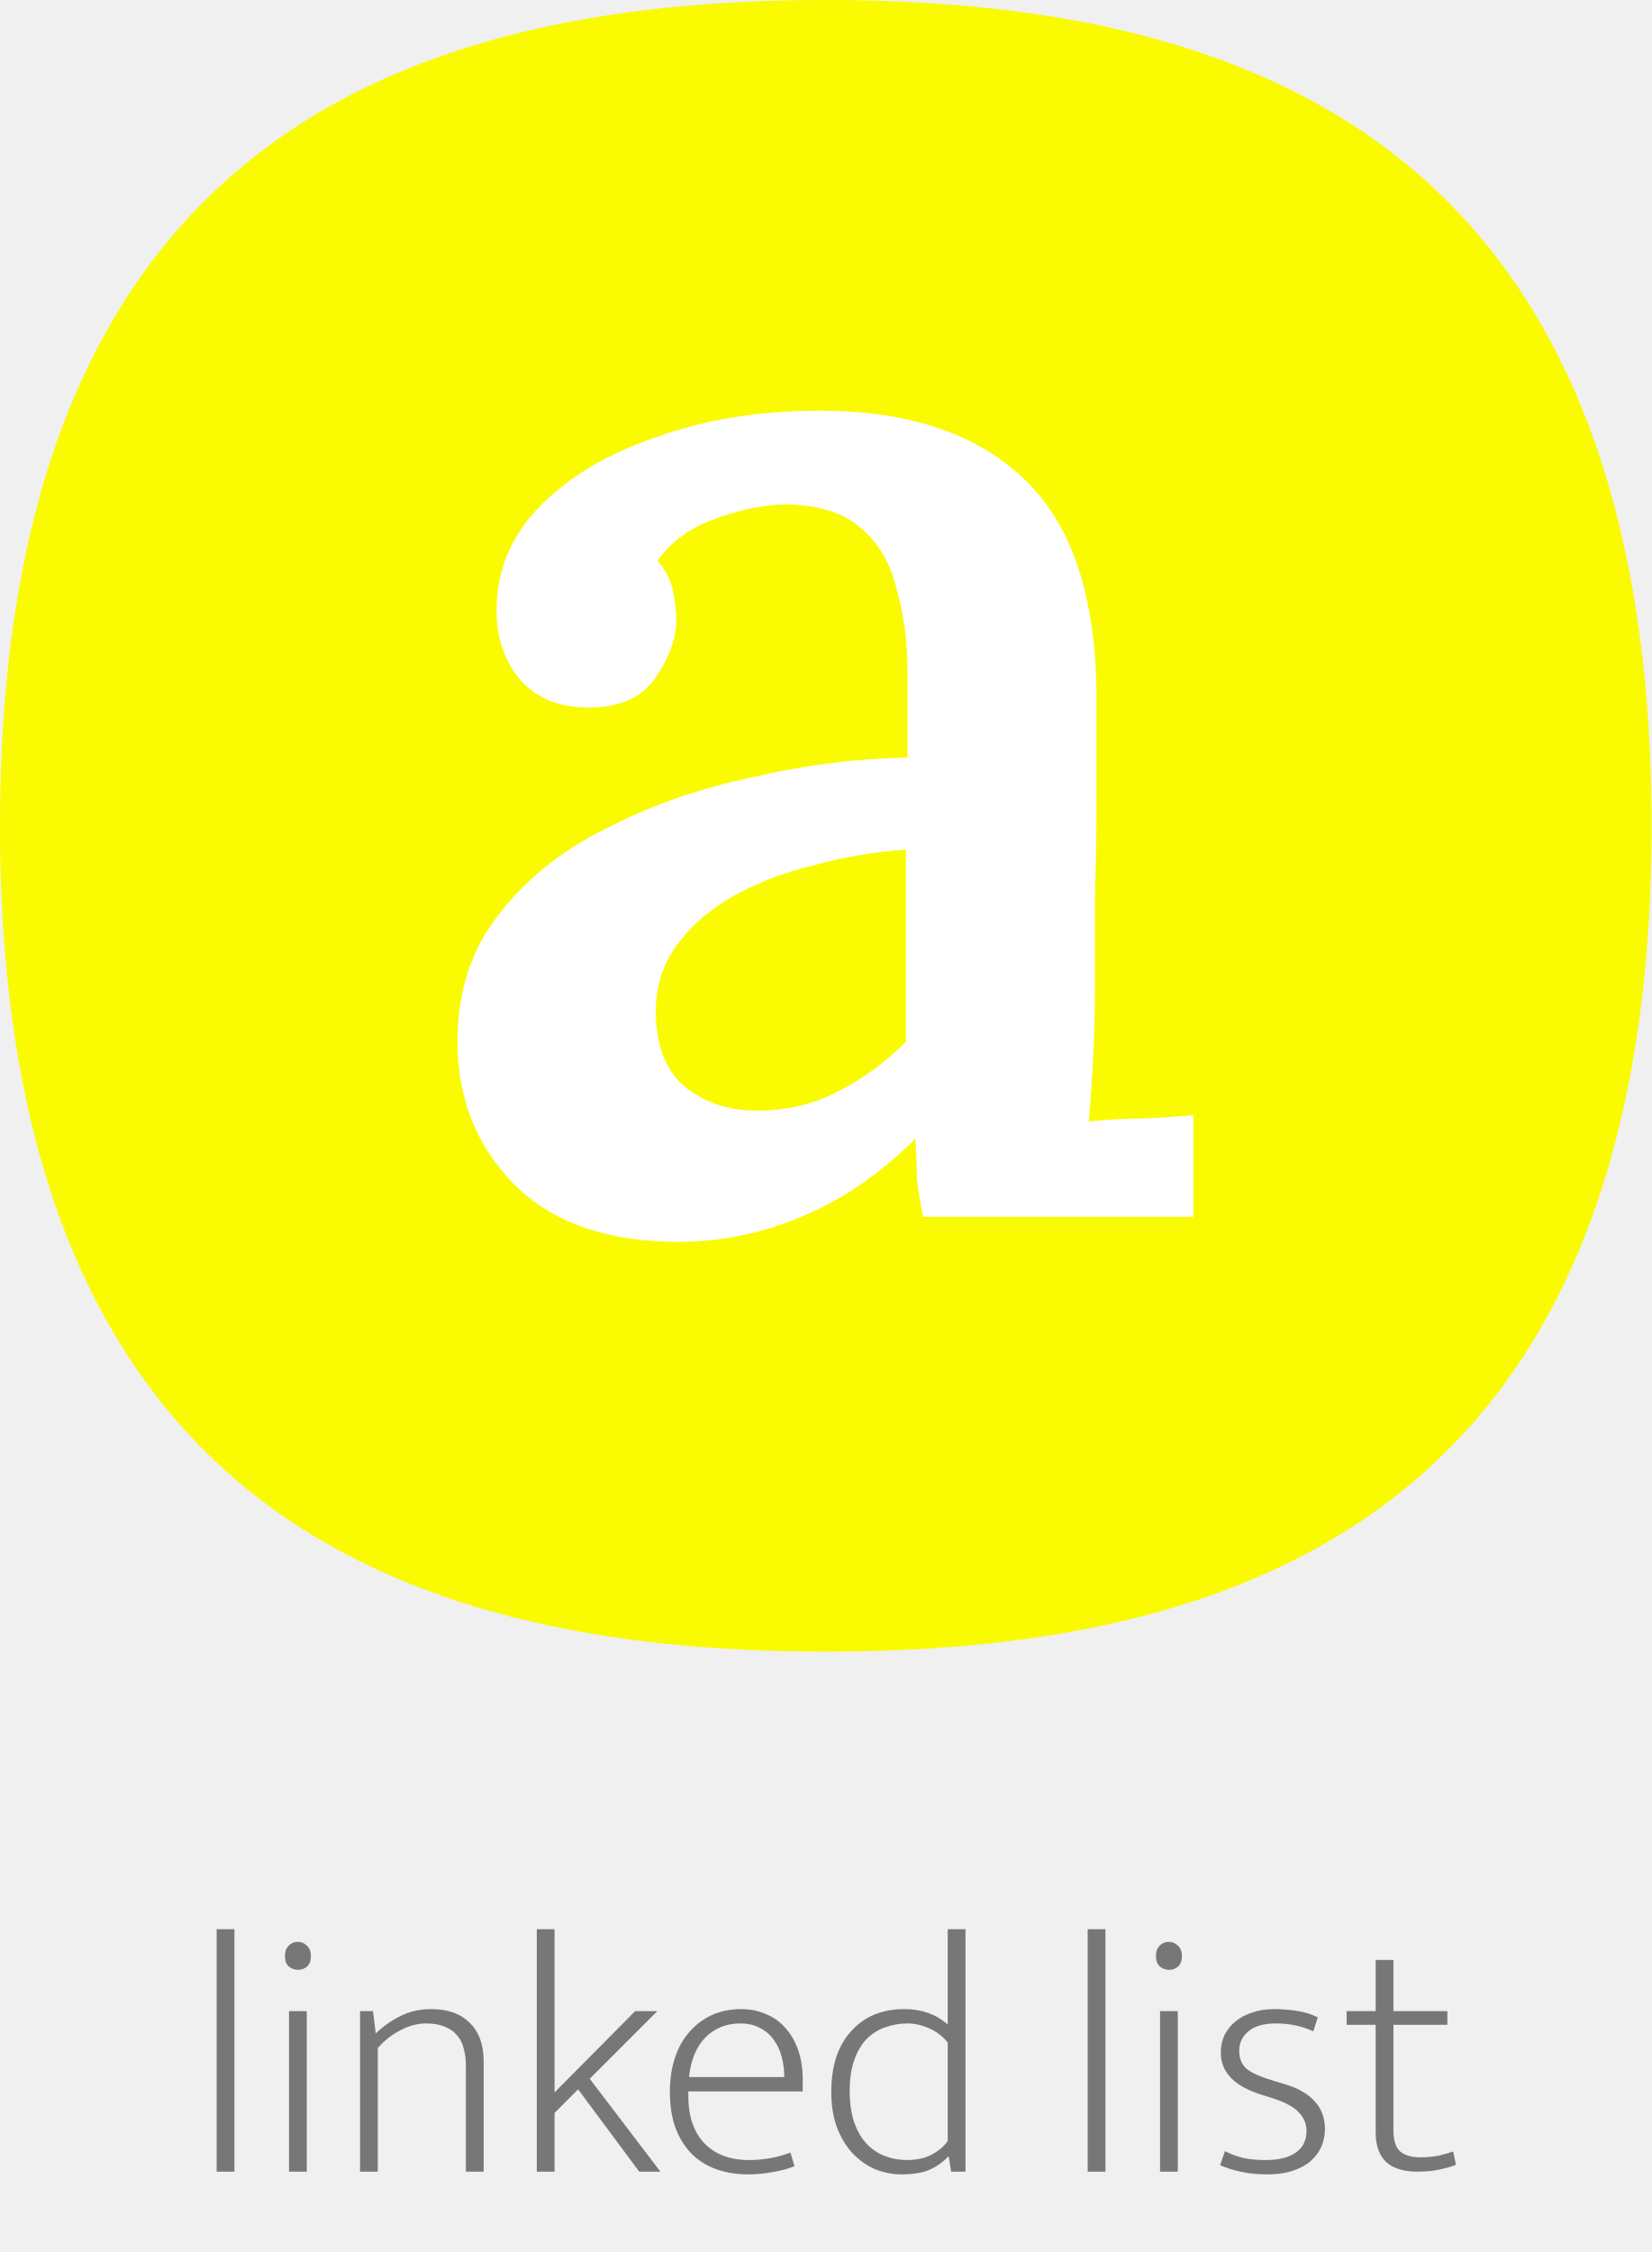
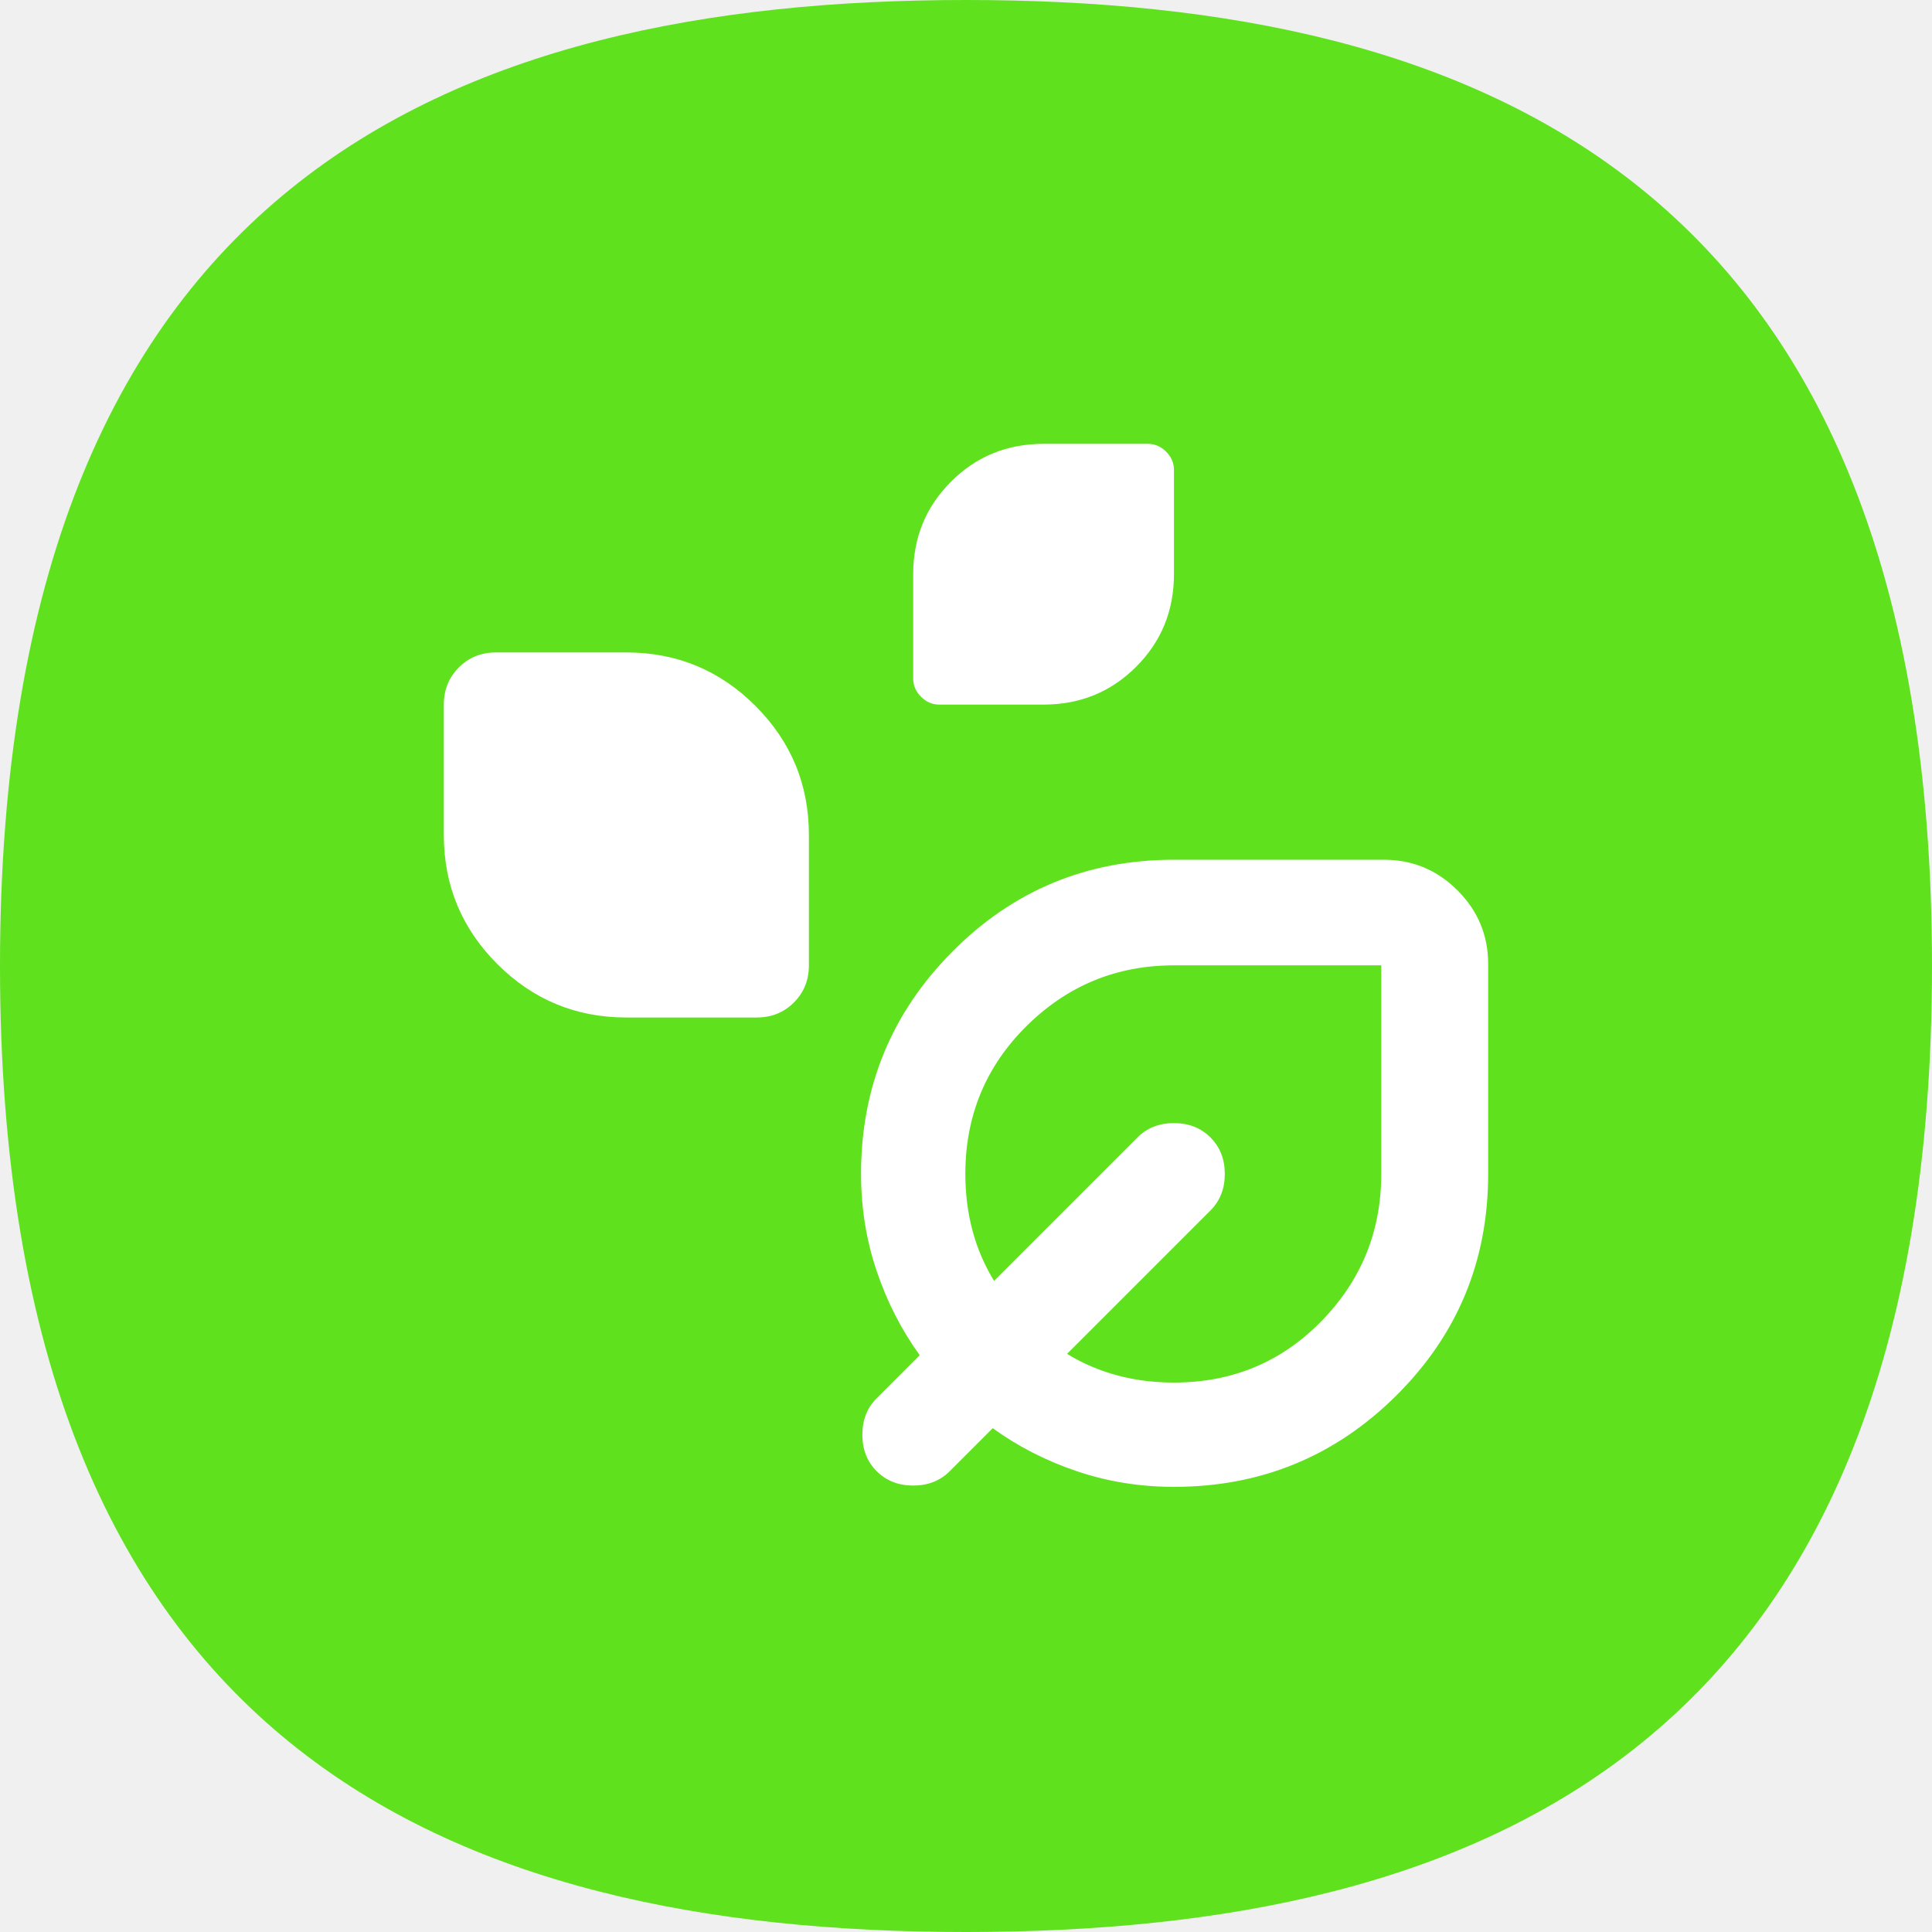
- <svg xmlns="http://www.w3.org/2000/svg" height="140" viewBox="0 0 740 1009" fill="none">
-   <path d="M97.083 973V864.37H105.039V973H97.083ZM129.506 973V901.09H137.462V973H129.506ZM133.637 882.577C132.005 882.577 130.577 882.067 129.353 881.047C128.231 879.925 127.67 878.395 127.67 876.457C127.67 874.417 128.231 872.836 129.353 871.714C130.475 870.592 131.852 870.031 133.484 870.031C135.014 870.031 136.34 870.592 137.462 871.714C138.686 872.734 139.298 874.315 139.298 876.457C139.298 878.497 138.737 880.027 137.615 881.047C136.493 882.067 135.167 882.577 133.637 882.577ZM169.273 973H161.317V901.09H167.131L168.355 911.035C171.823 907.771 175.546 905.17 179.524 903.232C183.604 901.192 188.194 900.172 193.294 900.172C200.638 900.172 206.35 902.212 210.43 906.292C214.612 910.372 216.703 916.084 216.703 923.428V973H208.747V925.417C208.747 922.765 208.441 920.317 207.829 918.073C207.319 915.727 206.35 913.738 204.922 912.106C203.596 910.372 201.76 909.046 199.414 908.128C197.17 907.108 194.365 906.598 190.999 906.598C187.123 906.598 183.247 907.618 179.371 909.658C175.597 911.596 172.231 914.248 169.273 917.614V973ZM248.477 946.684V973H240.521V864.37H248.477V937.504L284.585 901.09H294.53L264.236 931.384L295.907 973H286.421L259.034 936.127L248.477 946.684ZM359.667 937.045H308.412V939.187C308.412 948.163 310.809 955.201 315.603 960.301C320.499 965.299 327.129 967.798 335.493 967.798C342.123 967.798 348.345 966.676 354.159 964.432L355.995 970.552C353.343 971.674 350.13 972.541 346.356 973.153C342.684 973.867 338.91 974.224 335.034 974.224C330.24 974.224 325.701 973.51 321.417 972.082C317.235 970.654 313.563 968.461 310.401 965.503C307.239 962.443 304.74 958.618 302.904 954.028C301.068 949.336 300.15 943.726 300.15 937.198C300.15 931.588 300.915 926.488 302.445 921.898C303.975 917.308 306.168 913.432 309.024 910.27C311.88 907.006 315.246 904.507 319.122 902.773C322.998 901.039 327.333 900.172 332.127 900.172C336.207 900.172 339.93 900.937 343.296 902.467C346.764 903.895 349.671 905.986 352.017 908.74C354.465 911.494 356.352 914.809 357.678 918.685C359.004 922.561 359.667 926.845 359.667 931.537V937.045ZM351.405 930.619C351.405 927.661 351.048 924.754 350.334 921.898C349.62 918.94 348.447 916.339 346.815 914.095C345.285 911.851 343.245 910.066 340.695 908.74C338.247 907.312 335.238 906.598 331.668 906.598C325.446 906.598 320.244 908.689 316.062 912.871C311.982 917.053 309.534 922.969 308.718 930.619H351.405ZM424.64 864.37H432.596V973H426.17L425.099 966.268H424.793C422.651 968.614 419.948 970.552 416.684 972.082C413.42 973.51 409.187 974.224 403.985 974.224C400.109 974.224 396.284 973.51 392.51 972.082C388.838 970.552 385.472 968.257 382.412 965.197C379.454 962.137 377.057 958.312 375.221 953.722C373.385 949.03 372.467 943.522 372.467 937.198C372.467 931.588 373.181 926.488 374.609 921.898C376.139 917.308 378.332 913.432 381.188 910.27C384.044 907.006 387.461 904.507 391.439 902.773C395.519 901.039 400.109 900.172 405.209 900.172C412.961 900.172 419.438 902.467 424.64 907.057V864.37ZM424.64 915.166C422.6 912.514 419.897 910.423 416.531 908.893C413.165 907.363 409.85 906.598 406.586 906.598C403.22 906.598 399.956 907.159 396.794 908.281C393.734 909.301 390.98 910.984 388.532 913.33C386.186 915.676 384.299 918.787 382.871 922.663C381.443 926.539 380.729 931.231 380.729 936.739C380.729 942.451 381.443 947.296 382.871 951.274C384.299 955.15 386.186 958.312 388.532 960.76C390.98 963.208 393.734 964.993 396.794 966.115C399.854 967.237 403.016 967.798 406.28 967.798C410.666 967.798 414.389 966.982 417.449 965.35C420.611 963.718 423.008 961.678 424.64 959.23V915.166ZM487.353 973V864.37H495.309V973H487.353ZM519.776 973V901.09H527.732V973H519.776ZM523.907 882.577C522.275 882.577 520.847 882.067 519.623 881.047C518.501 879.925 517.94 878.395 517.94 876.457C517.94 874.417 518.501 872.836 519.623 871.714C520.745 870.592 522.122 870.031 523.754 870.031C525.284 870.031 526.61 870.592 527.732 871.714C528.956 872.734 529.568 874.315 529.568 876.457C529.568 878.497 529.007 880.027 527.885 881.047C526.763 882.067 525.437 882.577 523.907 882.577ZM588.459 910.117C583.359 907.771 577.8 906.598 571.782 906.598C566.274 906.598 562.143 907.771 559.389 910.117C556.635 912.361 555.258 915.268 555.258 918.838C555.258 922.408 556.431 925.162 558.777 927.1C561.123 928.936 565.254 930.721 571.17 932.455L575.76 933.832C581.574 935.566 586.011 938.116 589.071 941.482C592.131 944.848 593.661 948.979 593.661 953.875C593.661 956.731 593.1 959.434 591.978 961.984C590.856 964.432 589.225 966.574 587.083 968.41C584.94 970.246 582.237 971.674 578.973 972.694C575.811 973.714 572.139 974.224 567.957 974.224C563.367 974.224 559.338 973.816 555.87 973C552.402 972.286 549.342 971.317 546.69 970.093L548.832 963.82C551.484 965.146 554.238 966.166 557.094 966.88C559.95 967.492 563.316 967.798 567.192 967.798C573.006 967.798 577.494 966.676 580.656 964.432C583.818 962.188 585.399 958.975 585.399 954.793C585.399 951.529 584.226 948.724 581.88 946.378C579.636 943.93 575.607 941.788 569.793 939.952L564.897 938.422C552.963 934.648 546.996 928.375 546.996 919.603C546.996 916.747 547.557 914.146 548.679 911.8C549.903 909.352 551.535 907.312 553.575 905.68C555.717 903.946 558.216 902.62 561.072 901.702C564.03 900.682 567.294 900.172 570.864 900.172C574.128 900.172 577.494 900.427 580.962 900.937C584.43 901.447 587.592 902.416 590.448 903.844L588.459 910.117ZM648.517 907.21H624.343V954.334C624.343 959.128 625.414 962.392 627.556 964.126C629.698 965.758 632.656 966.574 636.43 966.574C639.388 966.574 642.142 966.319 644.692 965.809C647.242 965.197 649.384 964.585 651.118 963.973L652.342 969.94C650.302 970.756 647.803 971.47 644.845 972.082C641.887 972.694 638.623 973 635.053 973C628.933 973 624.292 971.572 621.13 968.716C617.968 965.758 616.387 961.321 616.387 955.405V907.21H603.382V901.09H616.387V878.14H624.343V901.09H648.517V907.21Z" fill="#777777" />
-   <path d="M0 370C0 70 173 0 370 0C567 0 740 70 740 370C740 670 567 740 370 740C173 740 0 670 0 370Z" fill="#FAFA00" />
-   <path d="M413.6 545.2C412.2 538.2 411.267 532.367 410.8 527.7C410.8 522.567 410.567 516.733 410.1 510.2C394.233 526.067 377.2 537.733 359 545.2C341.267 552.667 322.833 556.4 303.7 556.4C271.967 556.4 247.467 547.767 230.2 530.5C213.4 513.233 205 492 205 466.8C205 444.4 211.067 425.5 223.2 410.1C235.333 394.233 251.2 381.4 270.8 371.6C290.4 361.333 312.1 353.633 335.9 348.5C359.7 342.9 383.267 339.867 406.6 339.4V300.9C406.6 287.367 404.967 275 401.7 263.8C398.9 252.133 393.533 243.033 385.6 236.5C377.667 229.5 366 226 350.6 226C340.333 226.467 329.833 228.8 319.1 233C308.833 236.733 300.667 242.8 294.6 251.2C298.333 255.4 300.667 260.067 301.6 265.2C302.533 269.867 303 274.067 303 277.8C303 286.2 299.733 295.067 293.2 304.4C286.667 313.267 276.167 317.467 261.7 317C249.1 316.533 239.3 312.1 232.3 303.7C225.767 295.3 222.5 285.267 222.5 273.6C222.5 255.867 228.8 240.467 241.4 227.4C254.467 213.867 271.967 203.367 293.9 195.9C315.833 187.967 340.333 184 367.4 184C407.533 184 438.333 194.5 459.8 215.5C481.267 236.5 491.767 270.1 491.3 316.3C491.3 332.633 491.3 347.567 491.3 361.1C491.3 374.167 491.067 387.467 490.6 401C490.6 414.067 490.6 428.767 490.6 445.1C490.6 452.1 490.367 460.967 489.9 471.7C489.433 481.967 488.733 492.233 487.8 502.5C496.2 501.567 504.6 501.1 513 501.1C521.867 500.633 529.1 500.167 534.7 499.7V545.2H413.6ZM405.9 380.7C391.9 381.633 378.133 383.967 364.6 387.7C351.067 390.967 338.933 395.633 328.2 401.7C317.467 407.767 308.833 415.467 302.3 424.8C296.233 433.667 293.433 443.933 293.9 455.6C294.367 470.067 299.033 480.8 307.9 487.8C316.767 494.333 327.033 497.6 338.7 497.6C352.233 497.6 364.367 494.8 375.1 489.2C386.3 483.6 396.567 476.133 405.9 466.8C405.9 462.133 405.9 457.233 405.9 452.1C405.9 446.967 405.9 441.833 405.9 436.7C405.9 430.167 405.9 422 405.9 412.2C405.9 402.4 405.9 391.9 405.9 380.7Z" fill="white" />
+ <svg xmlns="http://www.w3.org/2000/svg" width="100" height="100" viewBox="0 0 740 740" fill="#5FE11E">
+   <path d="M0 370C0 70 173 0 370 0C567 0 740 70 740 370C740 670 567 740 370 740C173 740 0 670 0 370Z" />
+   <path d="M359.763 269.875C357.099 269.875 354.769 268.876 352.772 266.879C350.774 264.881 349.775 262.551 349.775 259.888V219.938C349.775 205.955 354.603 194.137 364.257 184.482C373.912 174.827 385.73 170 399.713 170H439.663C442.326 170 444.657 170.999 446.654 172.996C448.652 174.994 449.65 177.324 449.65 179.988V219.938C449.65 233.92 444.823 245.739 435.169 255.393C425.514 265.048 413.695 269.875 399.713 269.875H359.763ZM239.913 389.725C220.603 389.725 204.124 382.901 190.474 369.251C176.825 355.601 170 339.122 170 319.813V269.875C170 264.216 171.914 259.471 175.743 255.643C179.571 251.814 184.315 249.9 189.975 249.9H239.913C259.222 249.9 275.701 256.725 289.351 270.375C303 284.024 309.825 300.504 309.825 319.813V369.75C309.825 375.41 307.911 380.154 304.082 383.983C300.254 387.811 295.51 389.725 289.85 389.725H239.913ZM449.65 569.501C436.667 569.501 424.265 567.503 412.447 563.508C400.628 559.513 389.892 554.02 380.237 547.029L363.758 563.508C360.096 567.17 355.435 569.001 349.775 569.001C344.116 569.001 339.455 567.17 335.793 563.508C332.131 559.846 330.3 555.185 330.3 549.526C330.3 543.866 332.131 539.205 335.793 535.543L352.272 519.064C345.281 509.409 339.788 498.672 335.793 486.854C331.798 475.035 329.8 462.634 329.8 449.65C329.8 416.359 341.452 387.978 364.757 364.507C388.061 341.036 416.359 329.301 449.65 329.301H530.05C541.036 329.301 550.441 333.213 558.265 341.036C566.088 348.86 570 358.265 570 369.251V449.65C570 482.942 558.265 511.24 534.794 534.544C511.323 557.849 482.942 569.501 449.65 569.501ZM449.65 529.551C471.956 529.551 490.766 521.727 506.08 506.08C521.394 490.433 529.051 471.623 529.051 449.65V369.75H449.65C427.678 369.75 408.868 377.491 393.221 392.971C377.574 408.452 369.75 427.345 369.75 449.65C369.75 457.308 370.666 464.548 372.497 471.373C374.328 478.198 377.074 484.607 380.737 490.599L435.668 435.668C439.33 432.006 443.991 430.175 449.65 430.175C455.31 430.175 459.971 432.006 463.633 435.668C467.295 439.33 469.126 443.991 469.126 449.65C469.126 455.31 467.295 459.971 463.633 463.633L408.702 518.564C414.694 522.226 421.103 524.973 427.928 526.804C434.752 528.635 441.993 529.551 449.65 529.551Z" fill="white" />
</svg>
